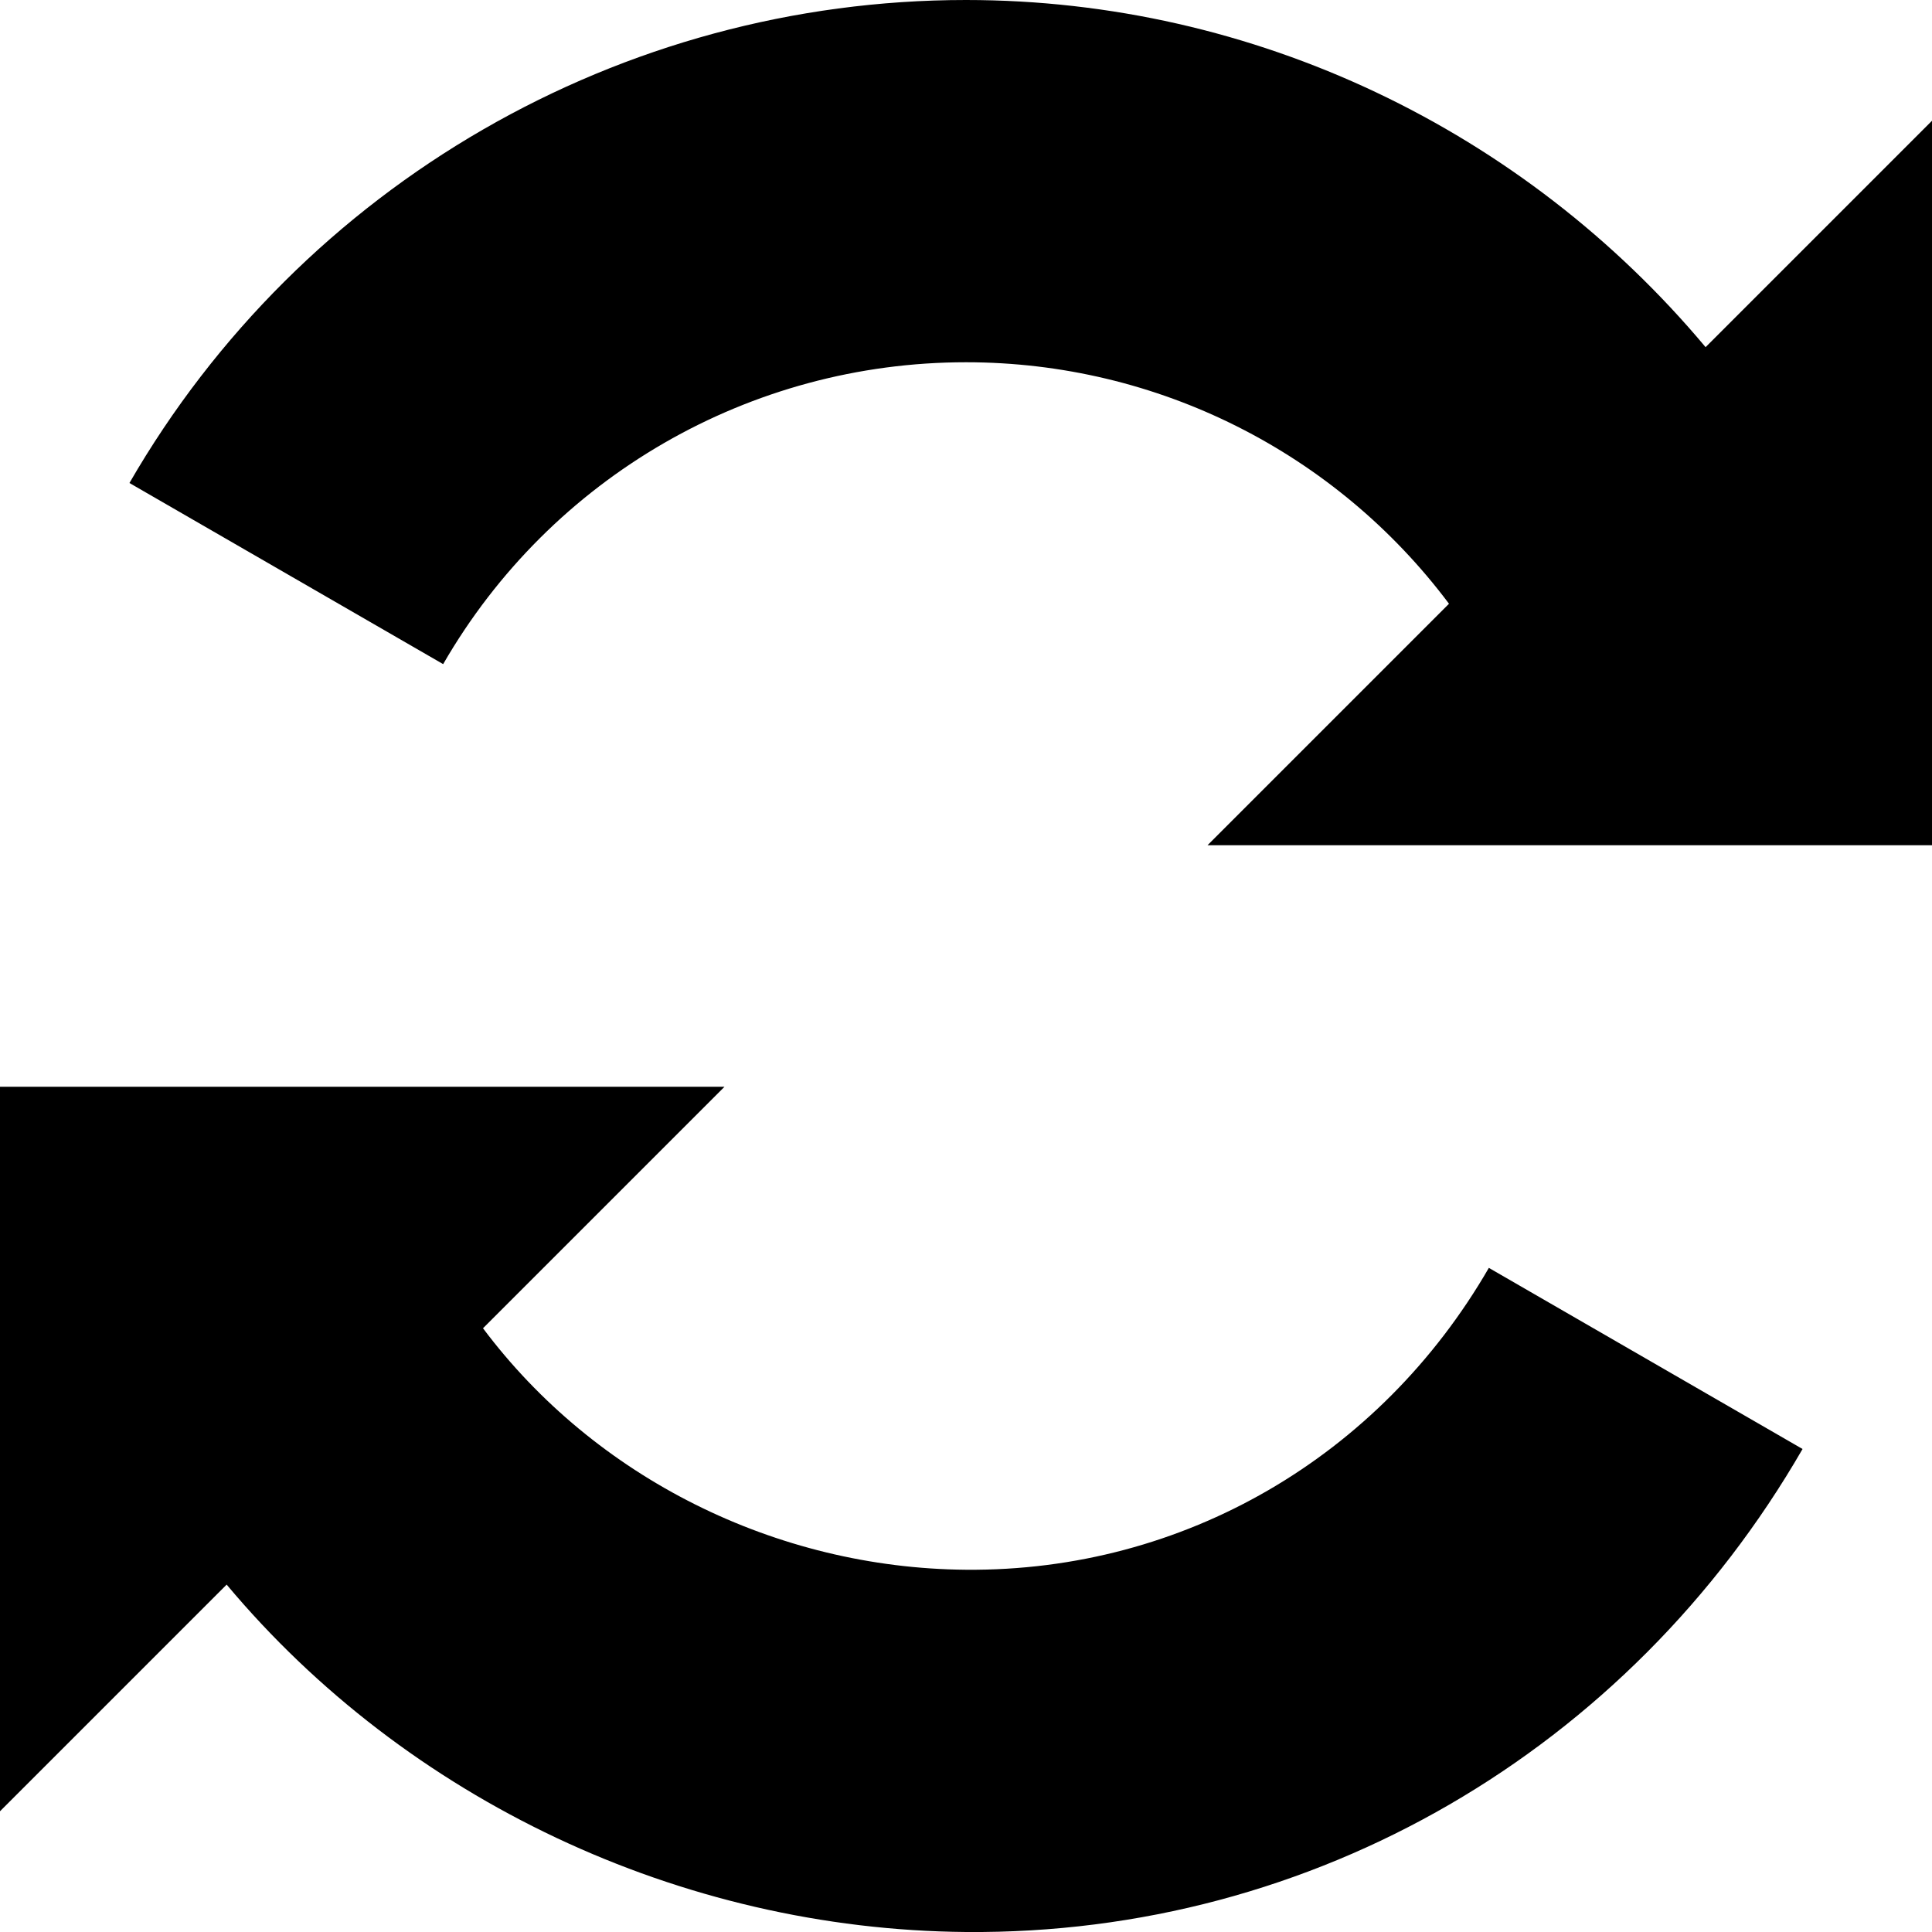
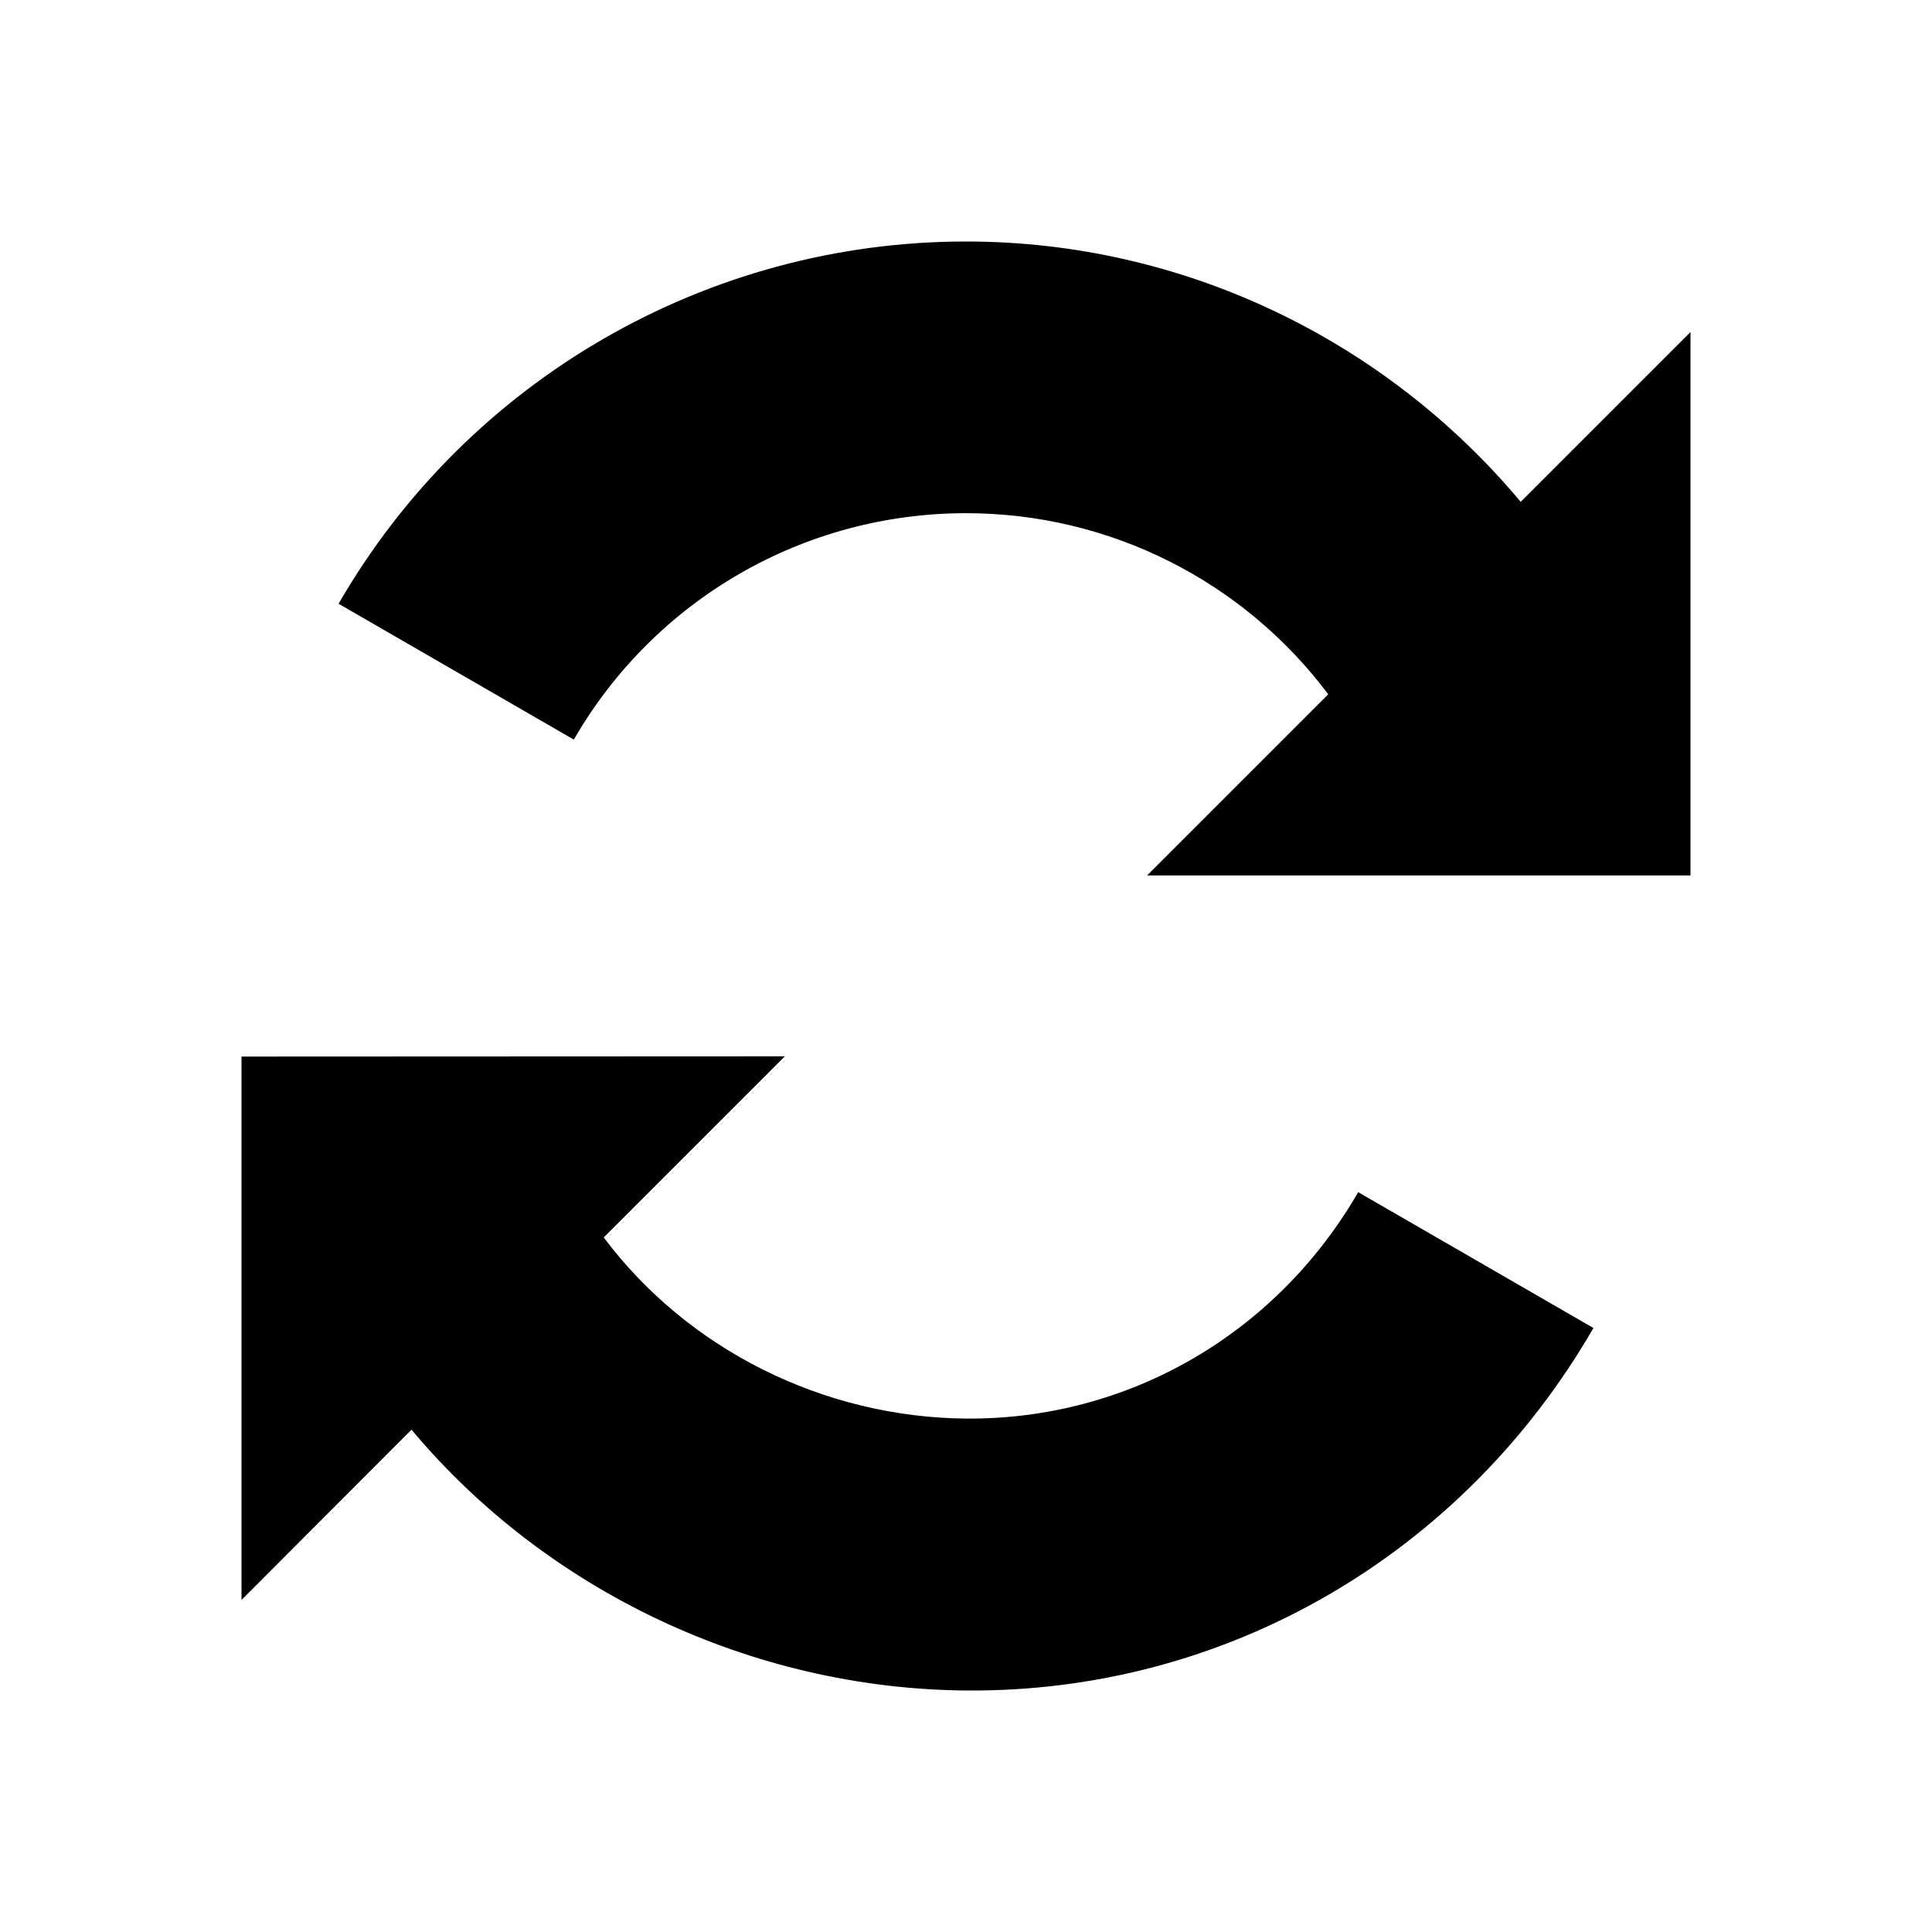
- <svg xmlns="http://www.w3.org/2000/svg" height="16" width="16" version="1.1">
-   <path d="m8 0c-2.856-3.771e-8 -5.5 1.527-6.928 4l2.598 1.5c0.894-1.549 2.541-2.5 4.33-2.5 1.587 0 3.063 0.749 4 2l-2 2h6v-6l-1.875 1.875c-1.505-1.797-3.736-2.875-6.125-2.875z" />
-   <path d="m0 9v6l1.877-1.877c1.488 1.778 3.756 2.857 6.123 2.877 2.88 0.024 5.488-1.506 6.928-4l-2.598-1.5c-0.902 1.562-2.526 2.515-4.33 2.5-1.574-0.013-3.073-0.762-4-2l2-2z" />
+ <svg xmlns="http://www.w3.org/2000/svg" viewBox="0 0 16 16" width="16" version="1.1" height="16">
+   <path d="m8 2c-2.142 0-4.125 1.145-5.196 3l1.948 1.125c0.671-1.162 1.906-1.875 3.248-1.875 1.191 0 2.297 0.562 3 1.5l-1.5 1.5h4.5v-4.5l-1.406 1.406c-1.129-1.348-2.802-2.156-4.594-2.156z" />
+   <path d="m2 8.75v4.5l1.408-1.41c1.116 1.334 2.817 2.145 4.592 2.16 2.16 0.018 4.116-1.132 5.196-3.002l-1.948-1.125c-0.677 1.171-1.901 1.886-3.248 1.875-1.18-0.01-2.305-0.572-3-1.5l1.5-1.5z" />
</svg>
